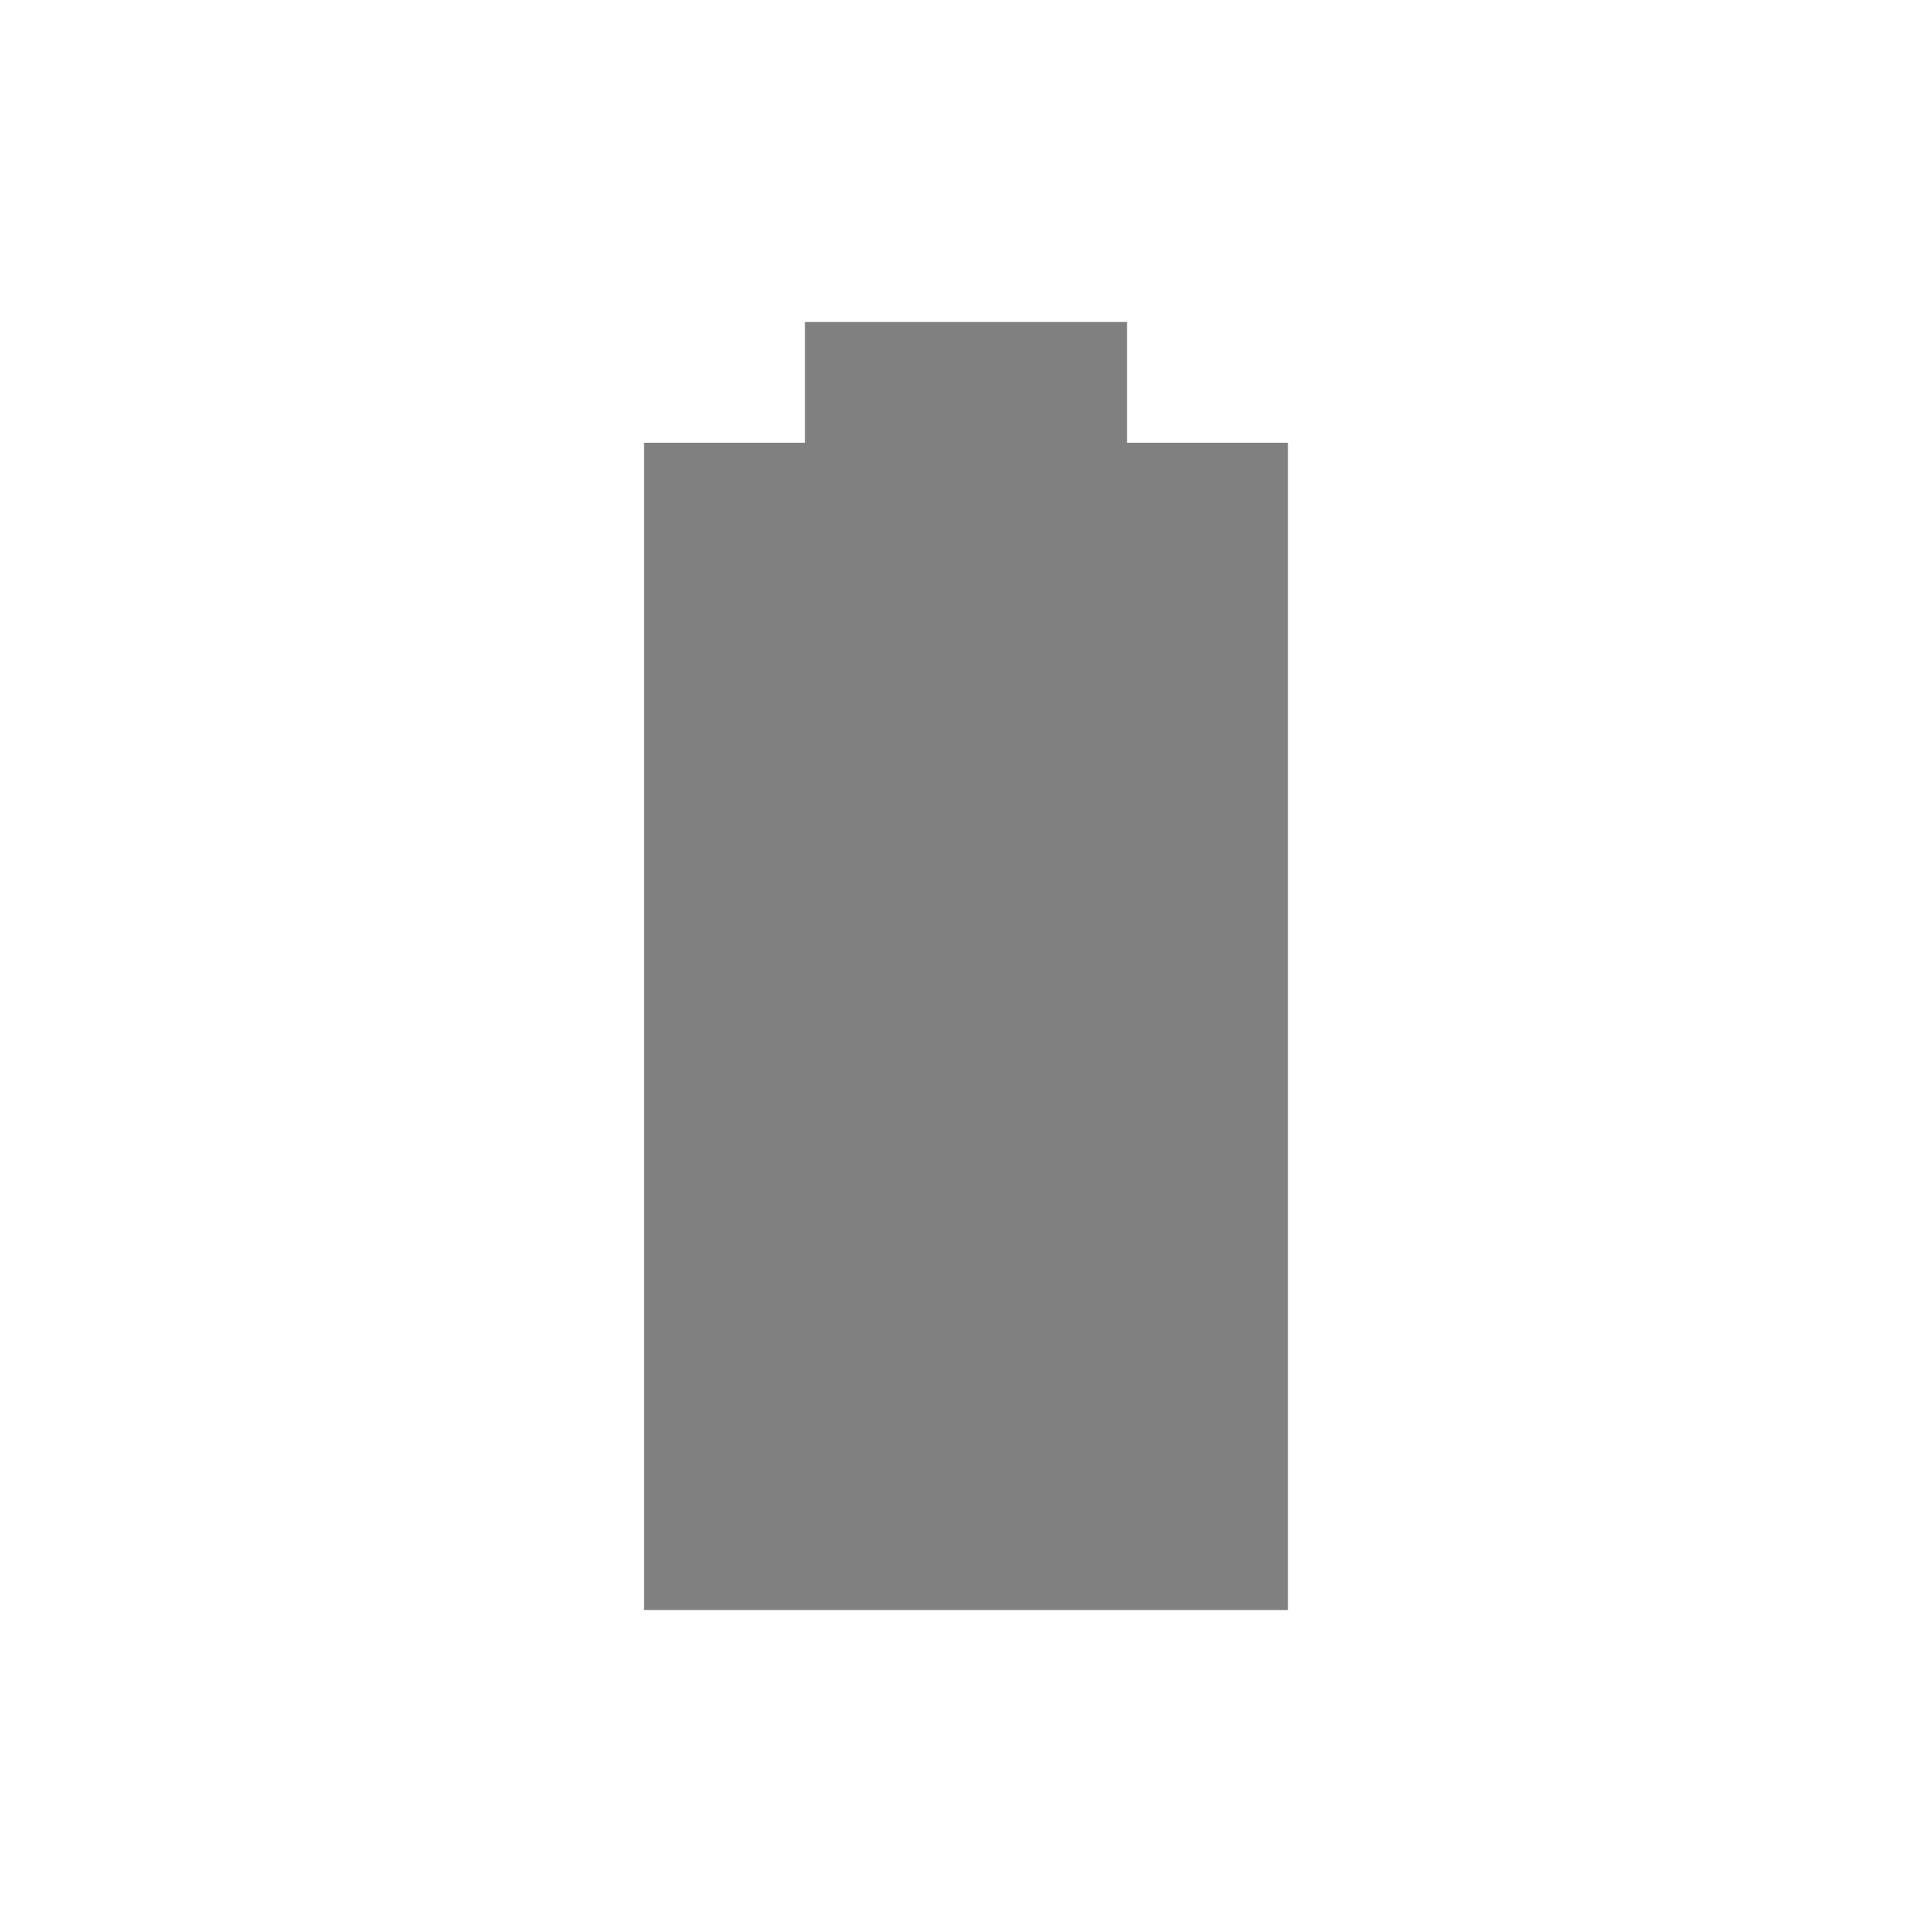
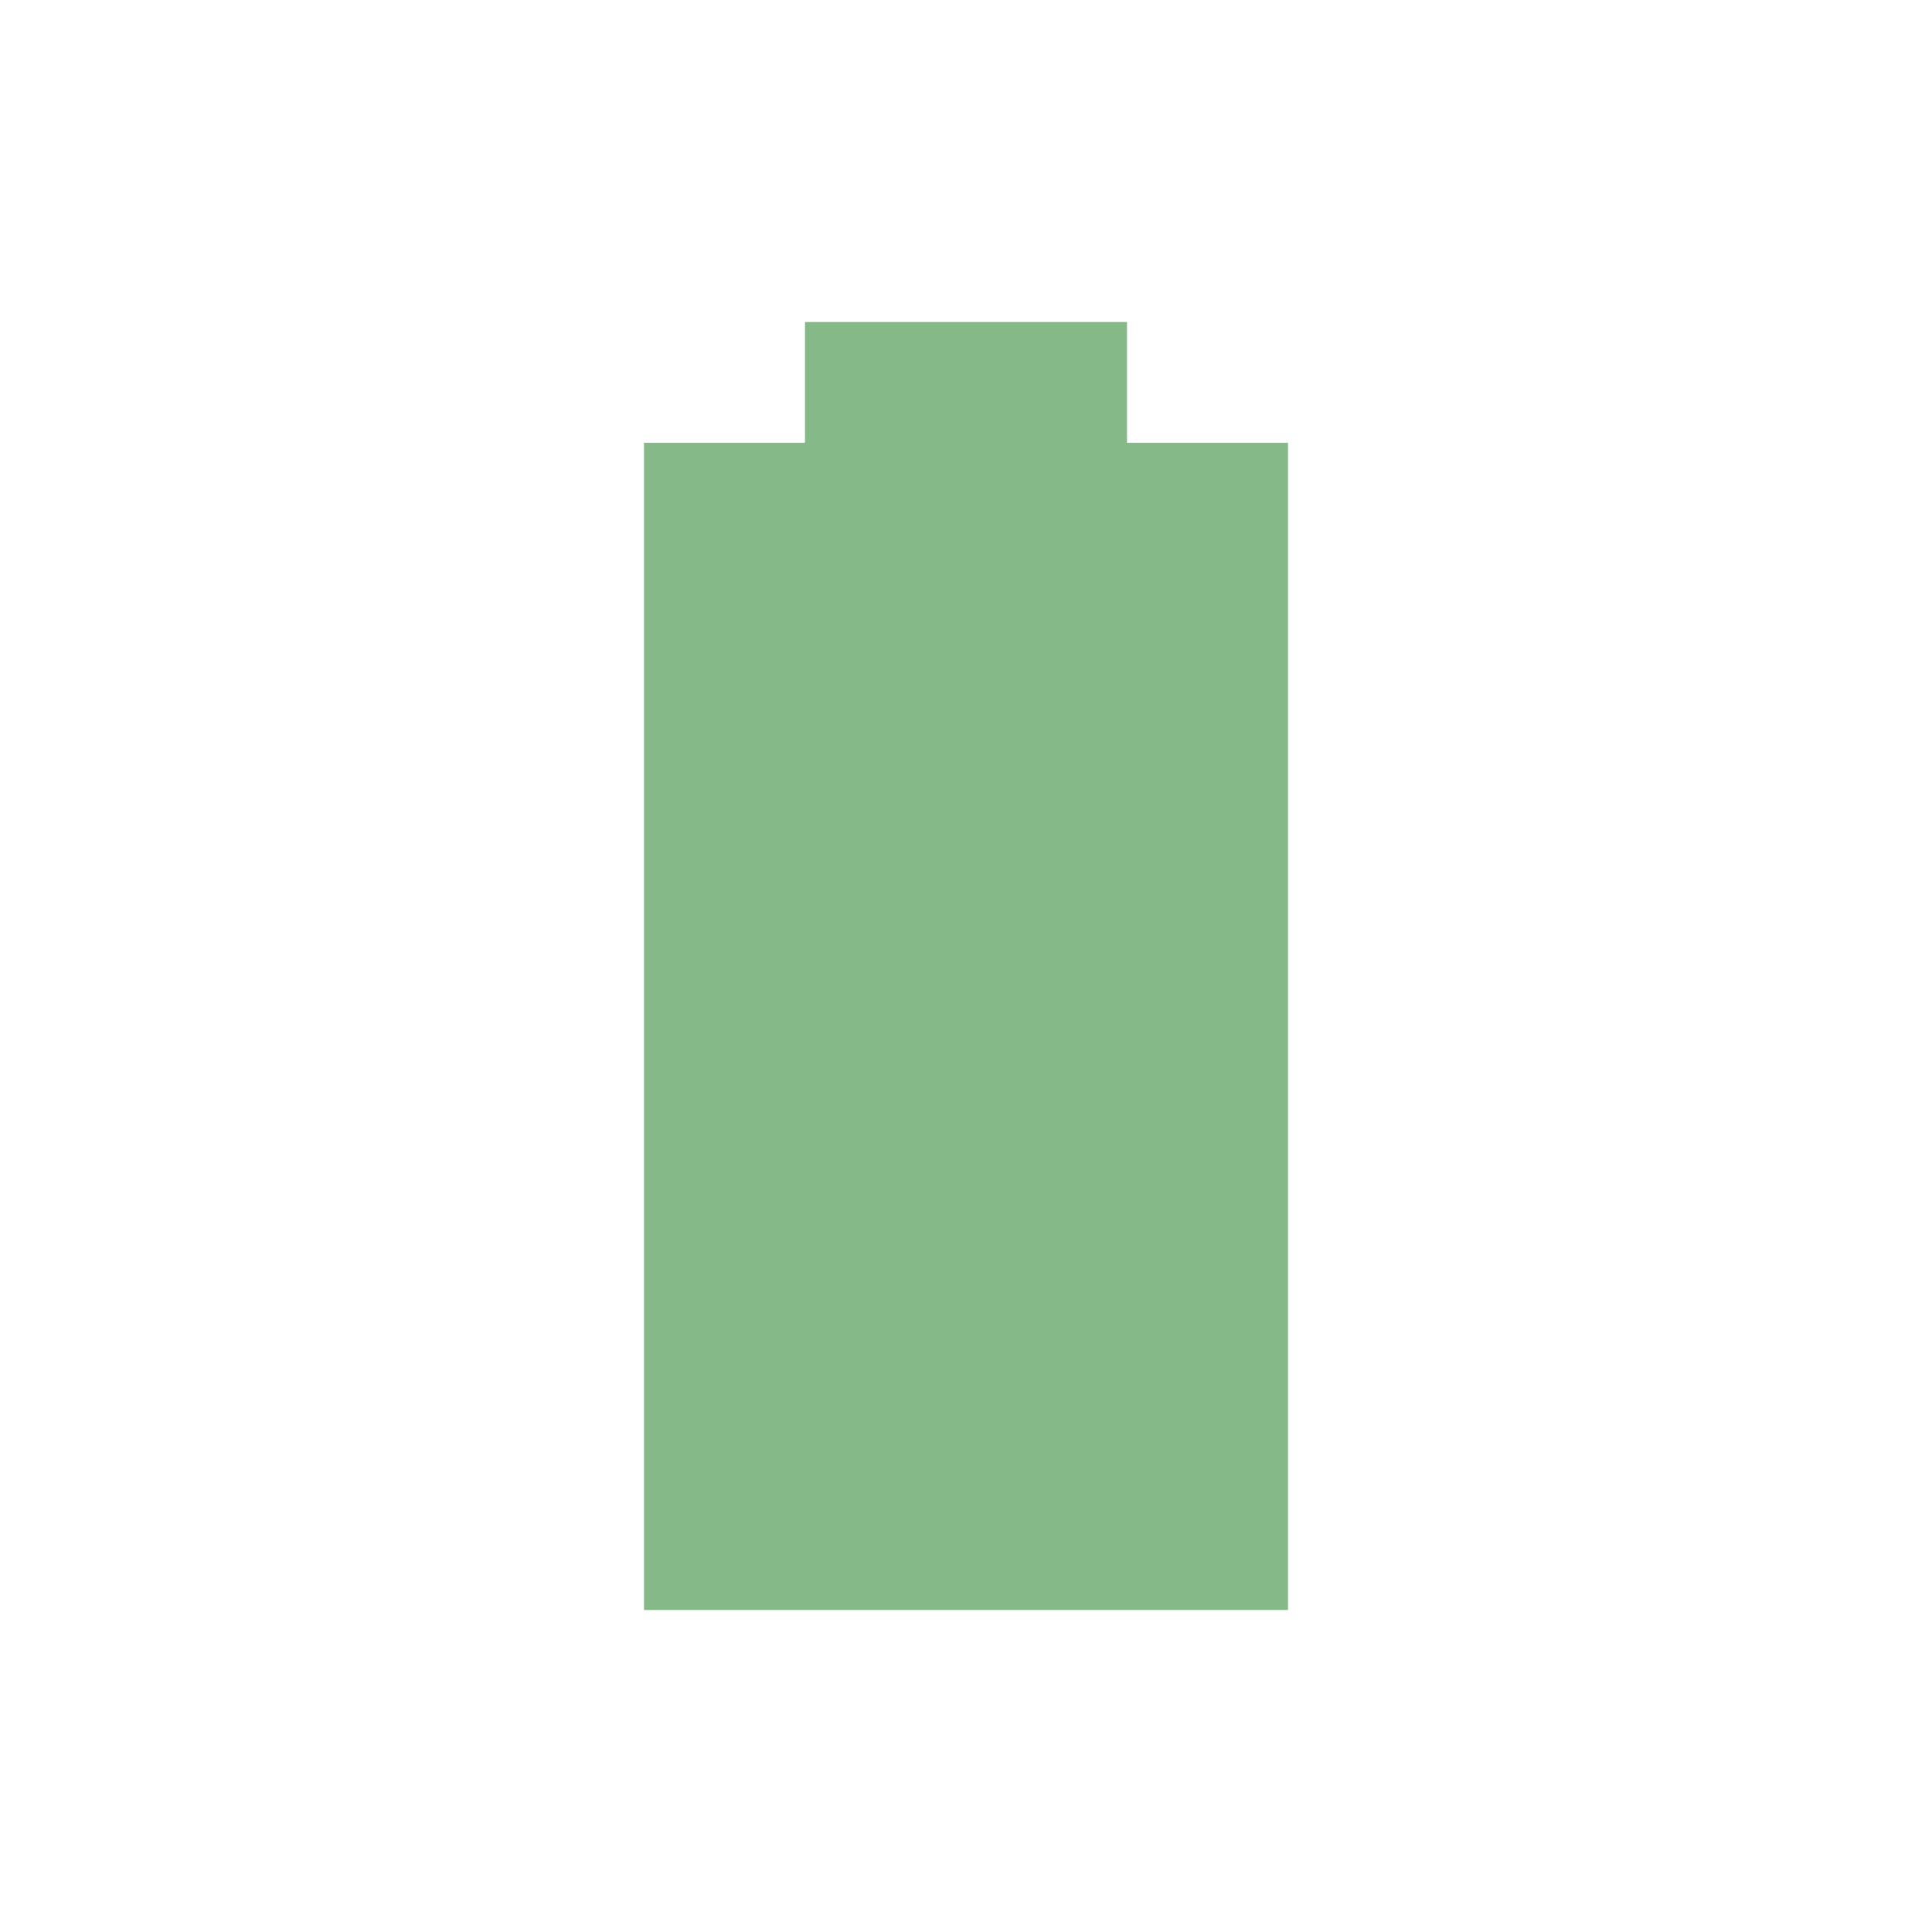
<svg xmlns="http://www.w3.org/2000/svg" xmlns:xlink="http://www.w3.org/1999/xlink" width="48" height="48" id="svg2" version="1.1">
  <defs id="defs4">
    <linearGradient xlink:href="#linearGradient3881" id="linearGradient3801" x1="42.65" y1="1007.019" x2="42.65" y2="1049.801" gradientUnits="userSpaceOnUse" gradientTransform="translate(0,-2056.724)" />
    <linearGradient id="linearGradient3881">
      <stop style="stop-color:#474845;stop-opacity:1;" offset="0" id="stop3883" />
      <stop style="stop-color:#838681;stop-opacity:1" offset="1" id="stop3885" />
    </linearGradient>
    <linearGradient y2="1049.801" x2="42.65" y1="1007.019" x1="42.65" gradientTransform="translate(-5.8876037e-8,-2056.724)" gradientUnits="userSpaceOnUse" id="linearGradient3216" xlink:href="#linearGradient3881" />
  </defs>
  <g id="layer1" transform="translate(0,-1004.362)">
    <rect style="fill:none;stroke:none" id="rect2995" width="48" height="48" x="0" y="1004.362" ry="1.884" />
-     <path style="fill:#808080;fill-opacity:1;stroke:none" d="m 20,1012.362 0,3 -4,0 0,29 16,0 0,-29 -4,0 0,-3 z" id="rect2985" />
+     <path style="fill:#85b987;fill-opacity:1;stroke:none" d="m 20,1012.362 0,3 -4,0 0,29 16,0 0,-29 -4,0 0,-3 z" id="rect2985" />
  </g>
</svg>
